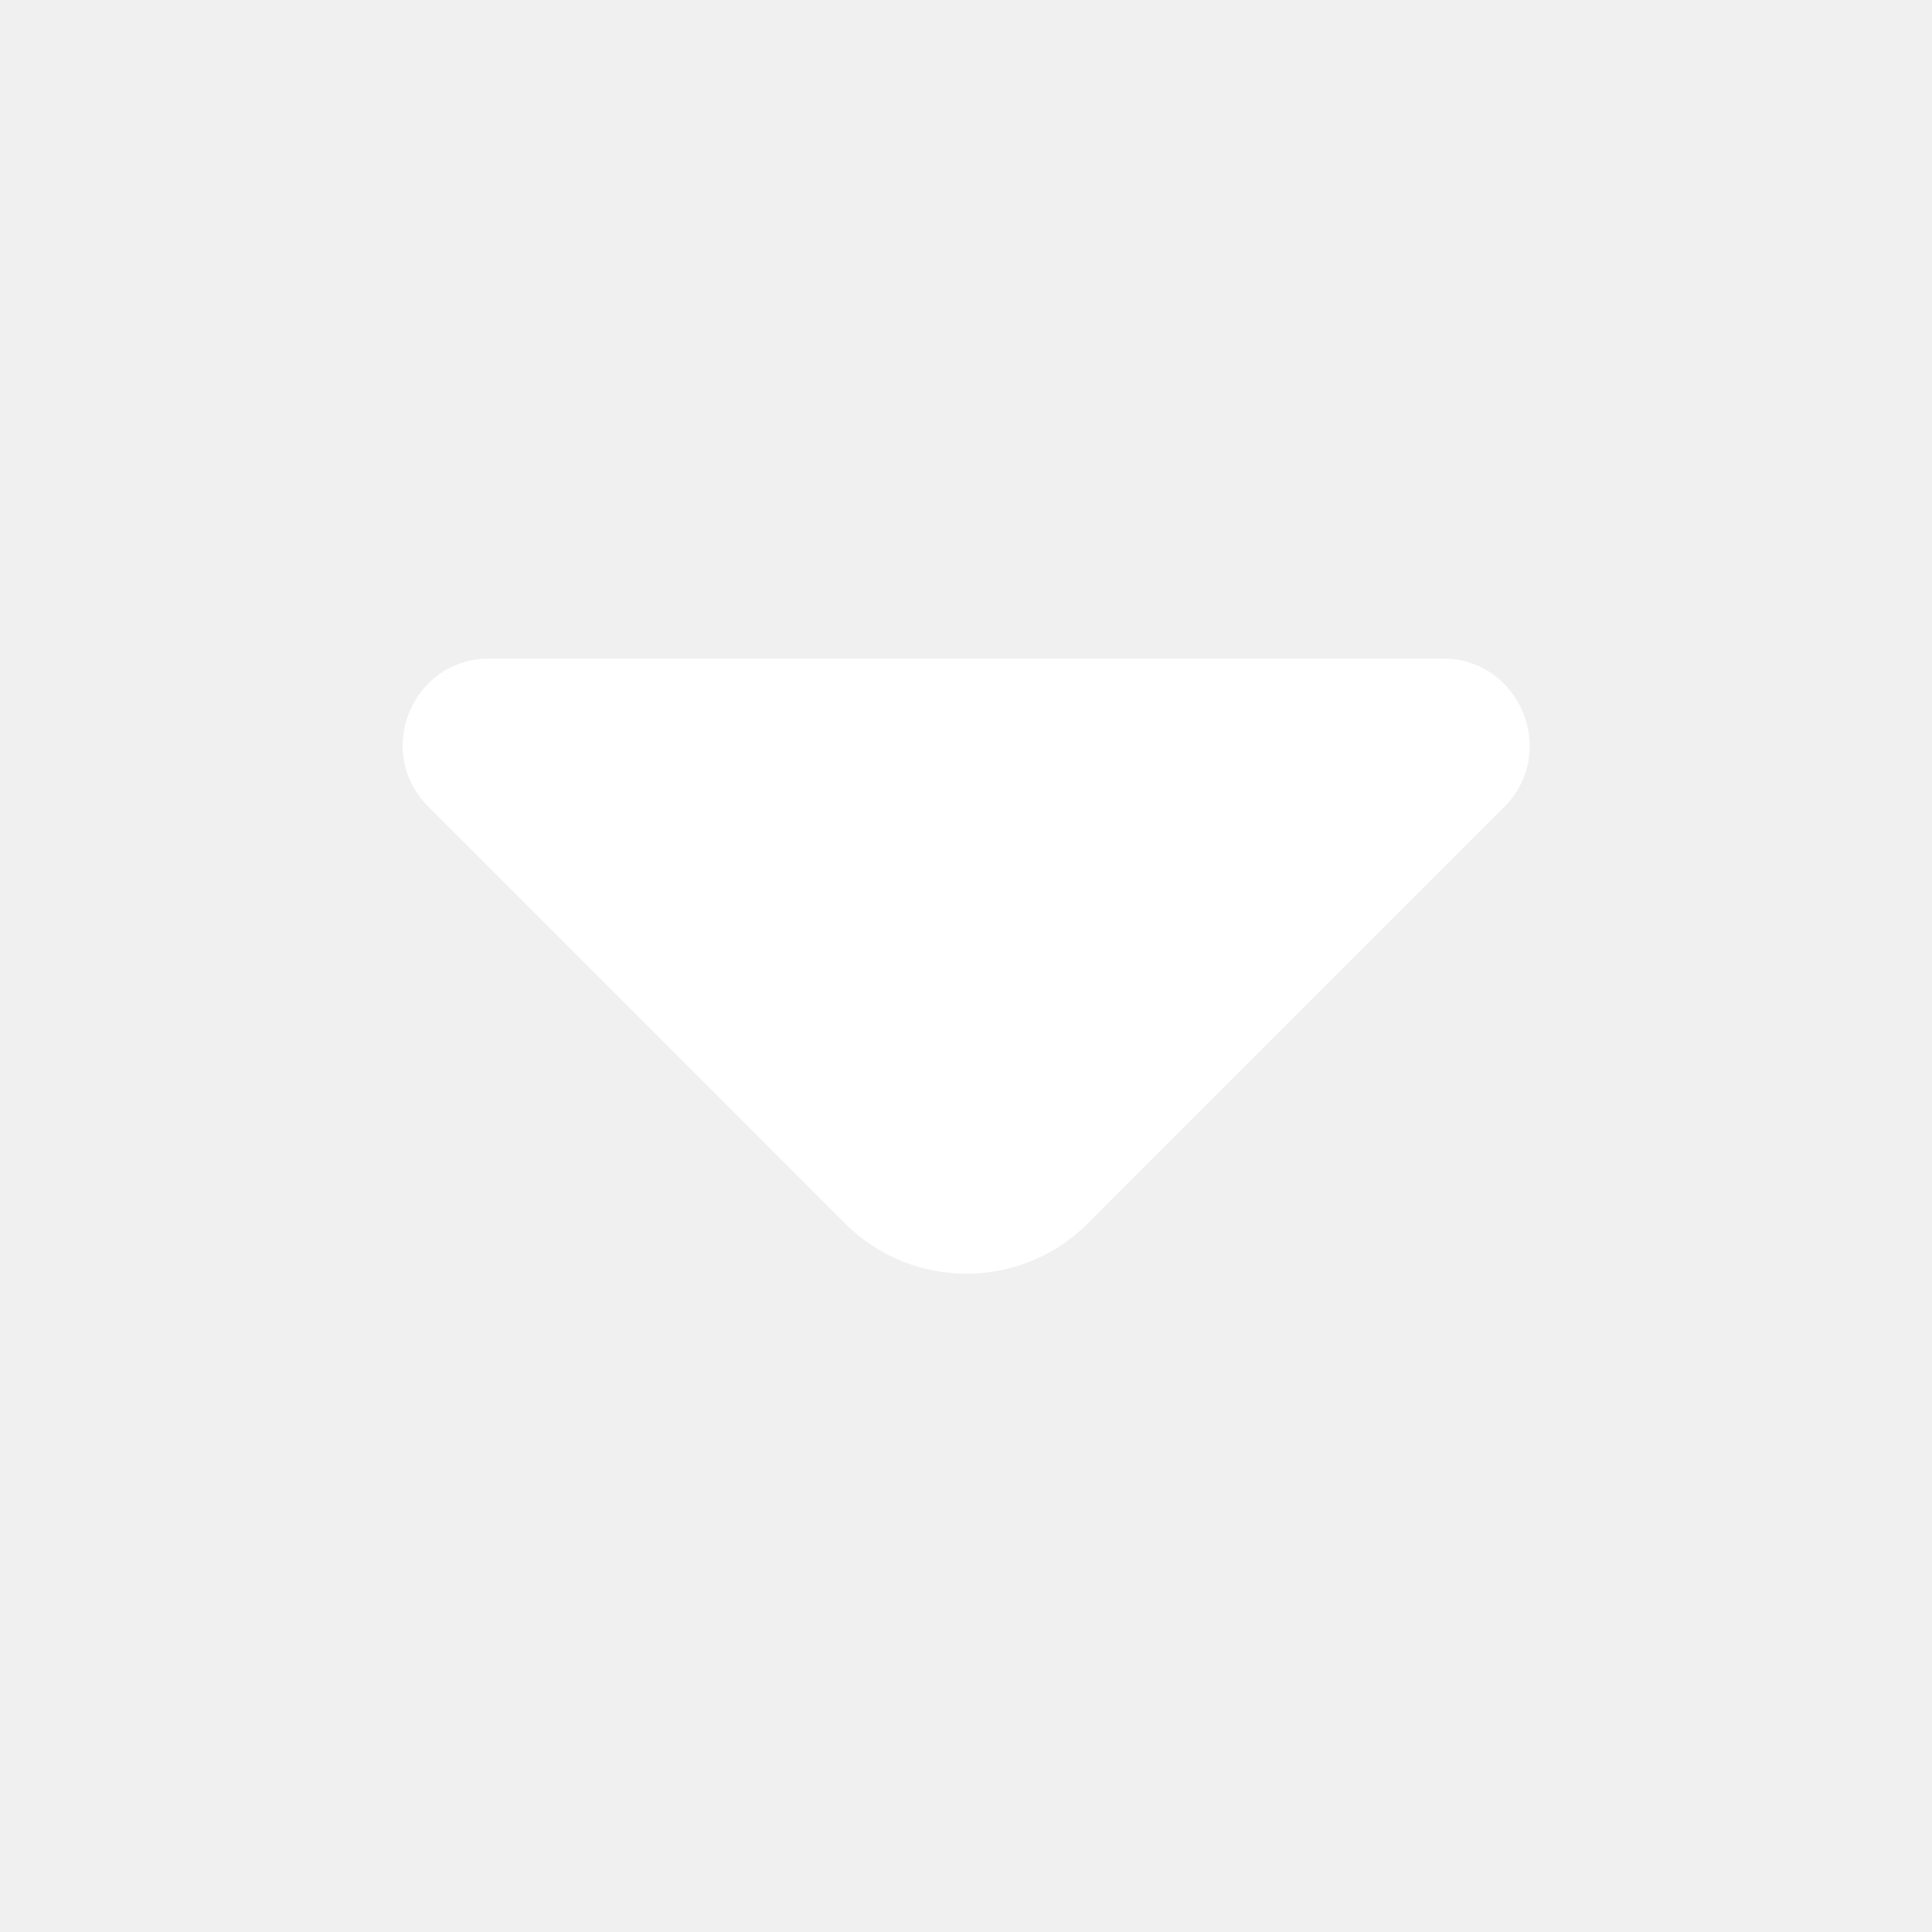
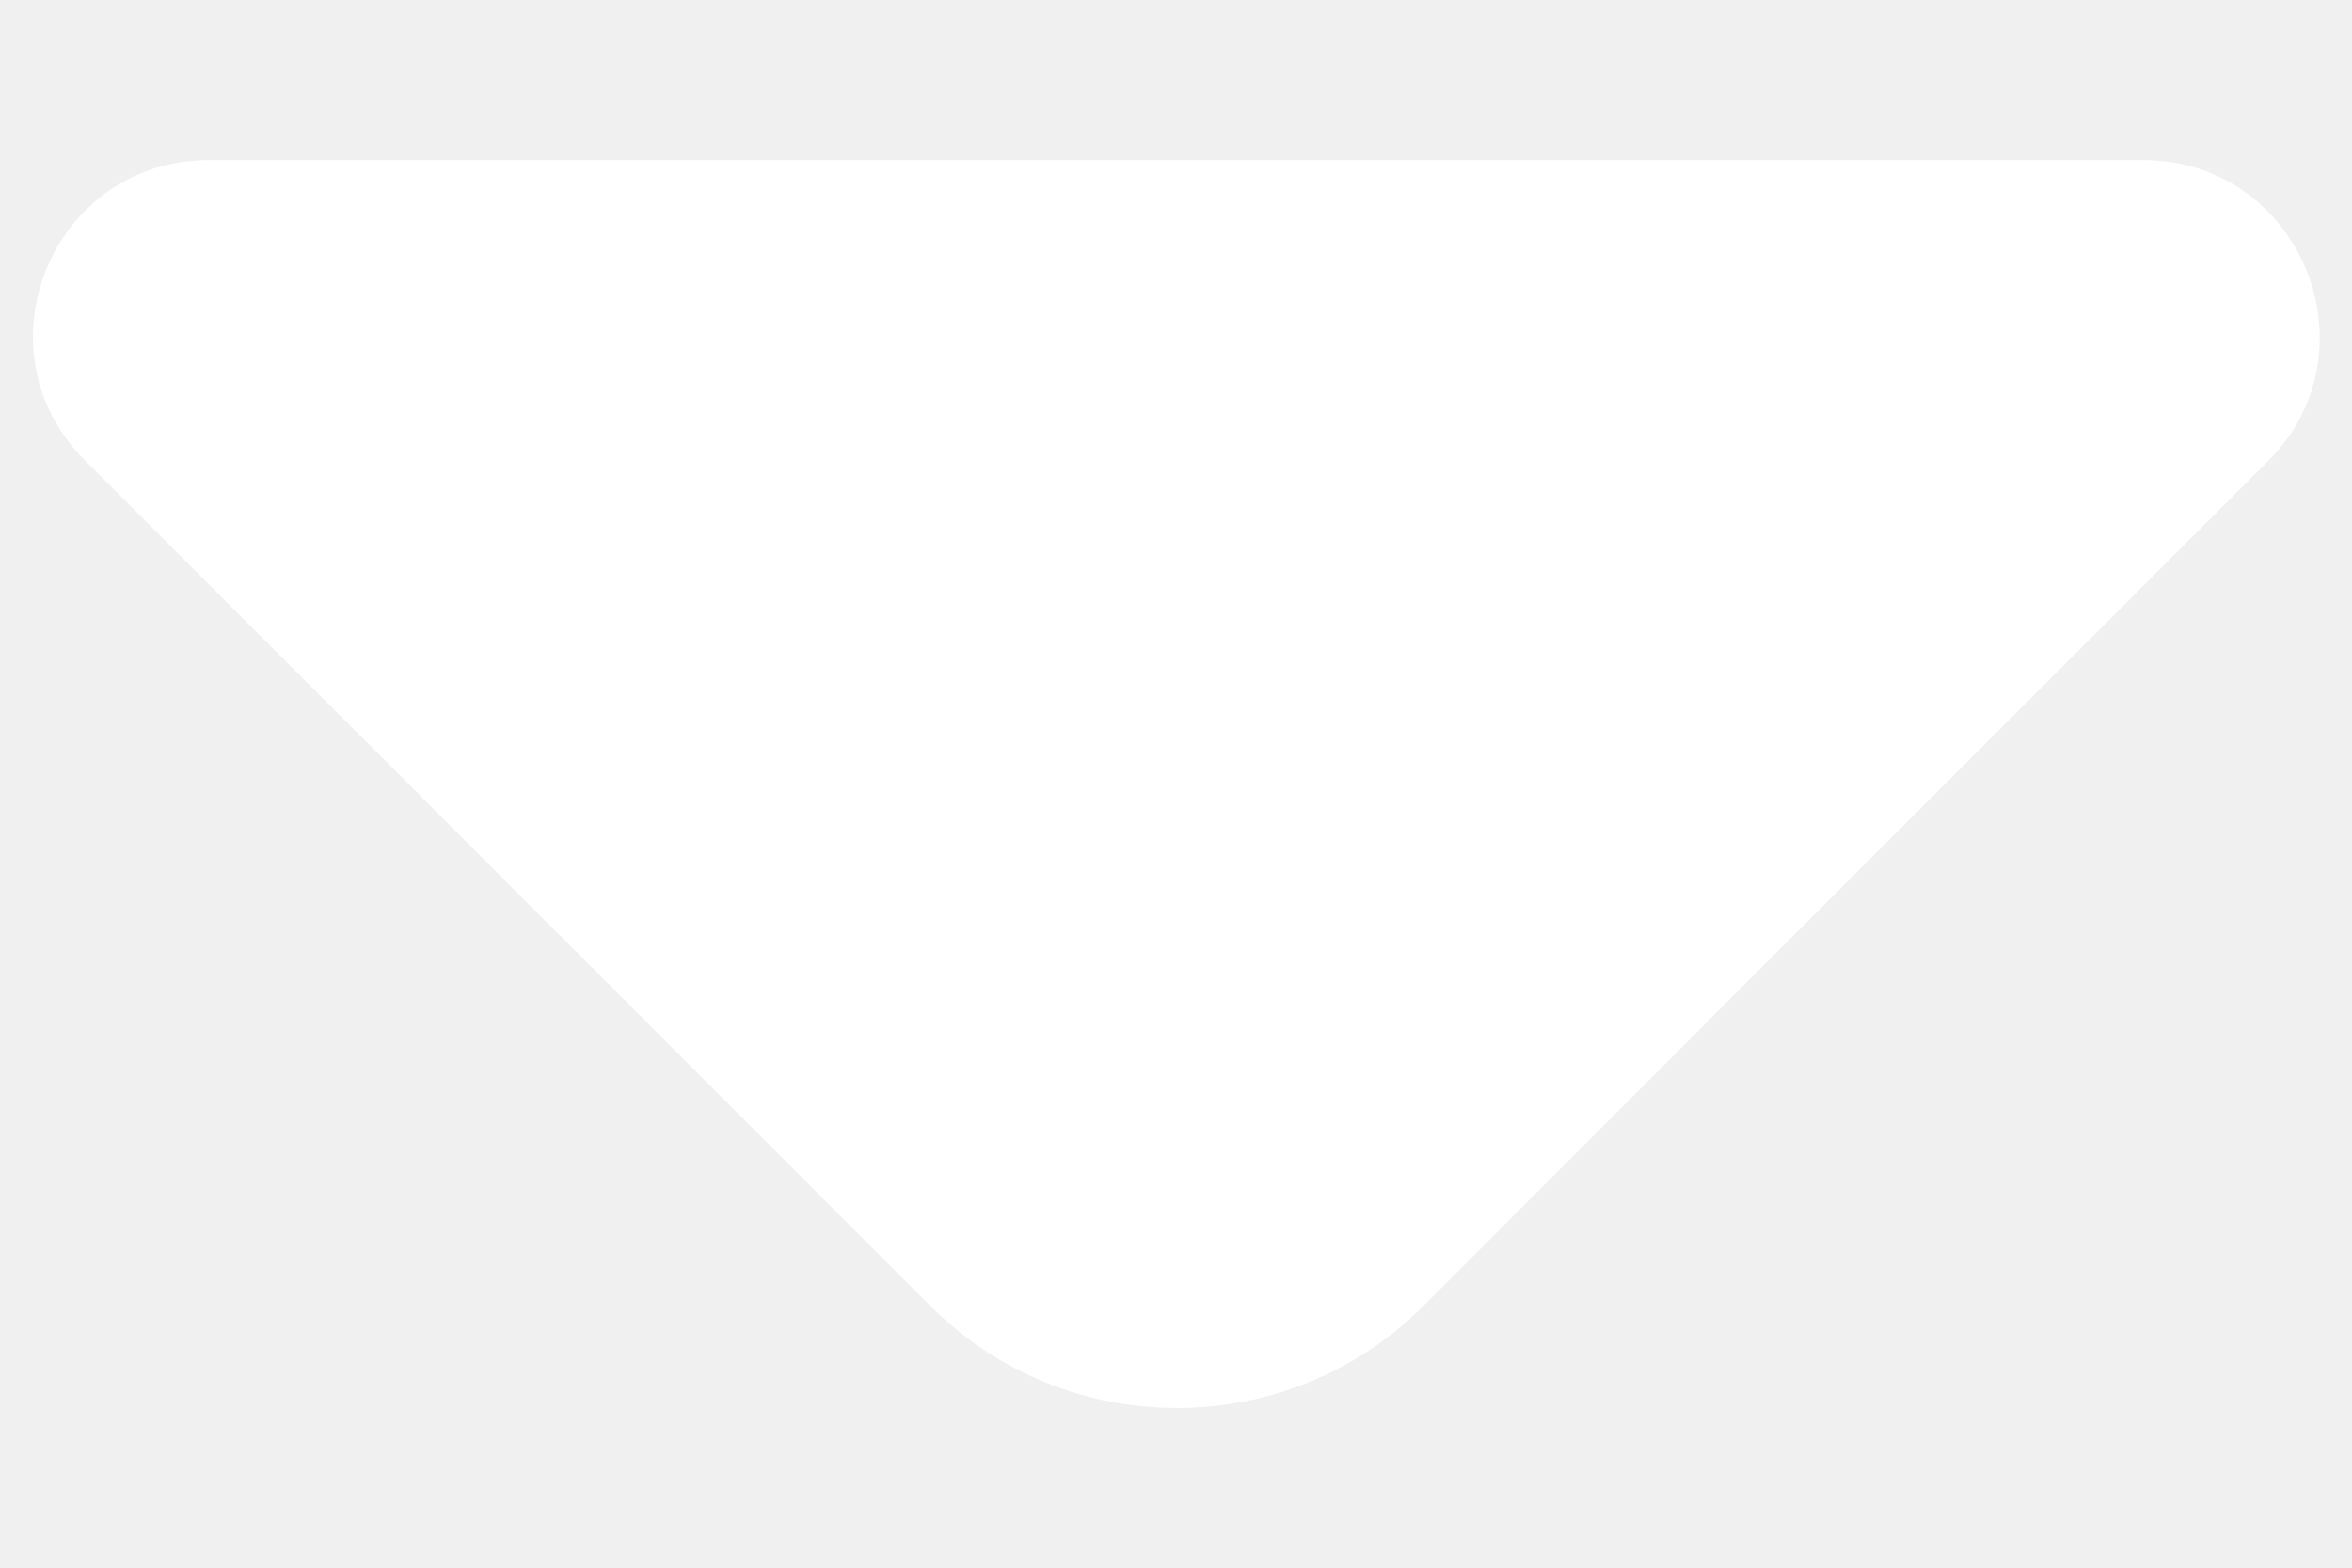
- <svg xmlns="http://www.w3.org/2000/svg" width="20" height="20" viewBox="0 0 20 20" fill="none">
-   <path d="M14.934 6.817H9.742H5.067C4.267 6.817 3.867 7.783 4.434 8.35L8.75 12.667C9.442 13.358 10.567 13.358 11.259 12.667L12.9 11.025L15.575 8.35C16.134 7.783 15.734 6.817 14.934 6.817Z" fill="white" />
+ <svg xmlns="http://www.w3.org/2000/svg" width="12" height="8" viewBox="0 0 12 8" fill="none">
+   <path d="M10.934 0.817H5.742H1.067C0.267 0.817 -0.133 1.783 0.434 2.35L4.75 6.667C5.442 7.358 6.567 7.358 7.259 6.667L8.9 5.025L11.575 2.35C12.134 1.783 11.734 0.817 10.934 0.817Z" fill="white" />
</svg>
